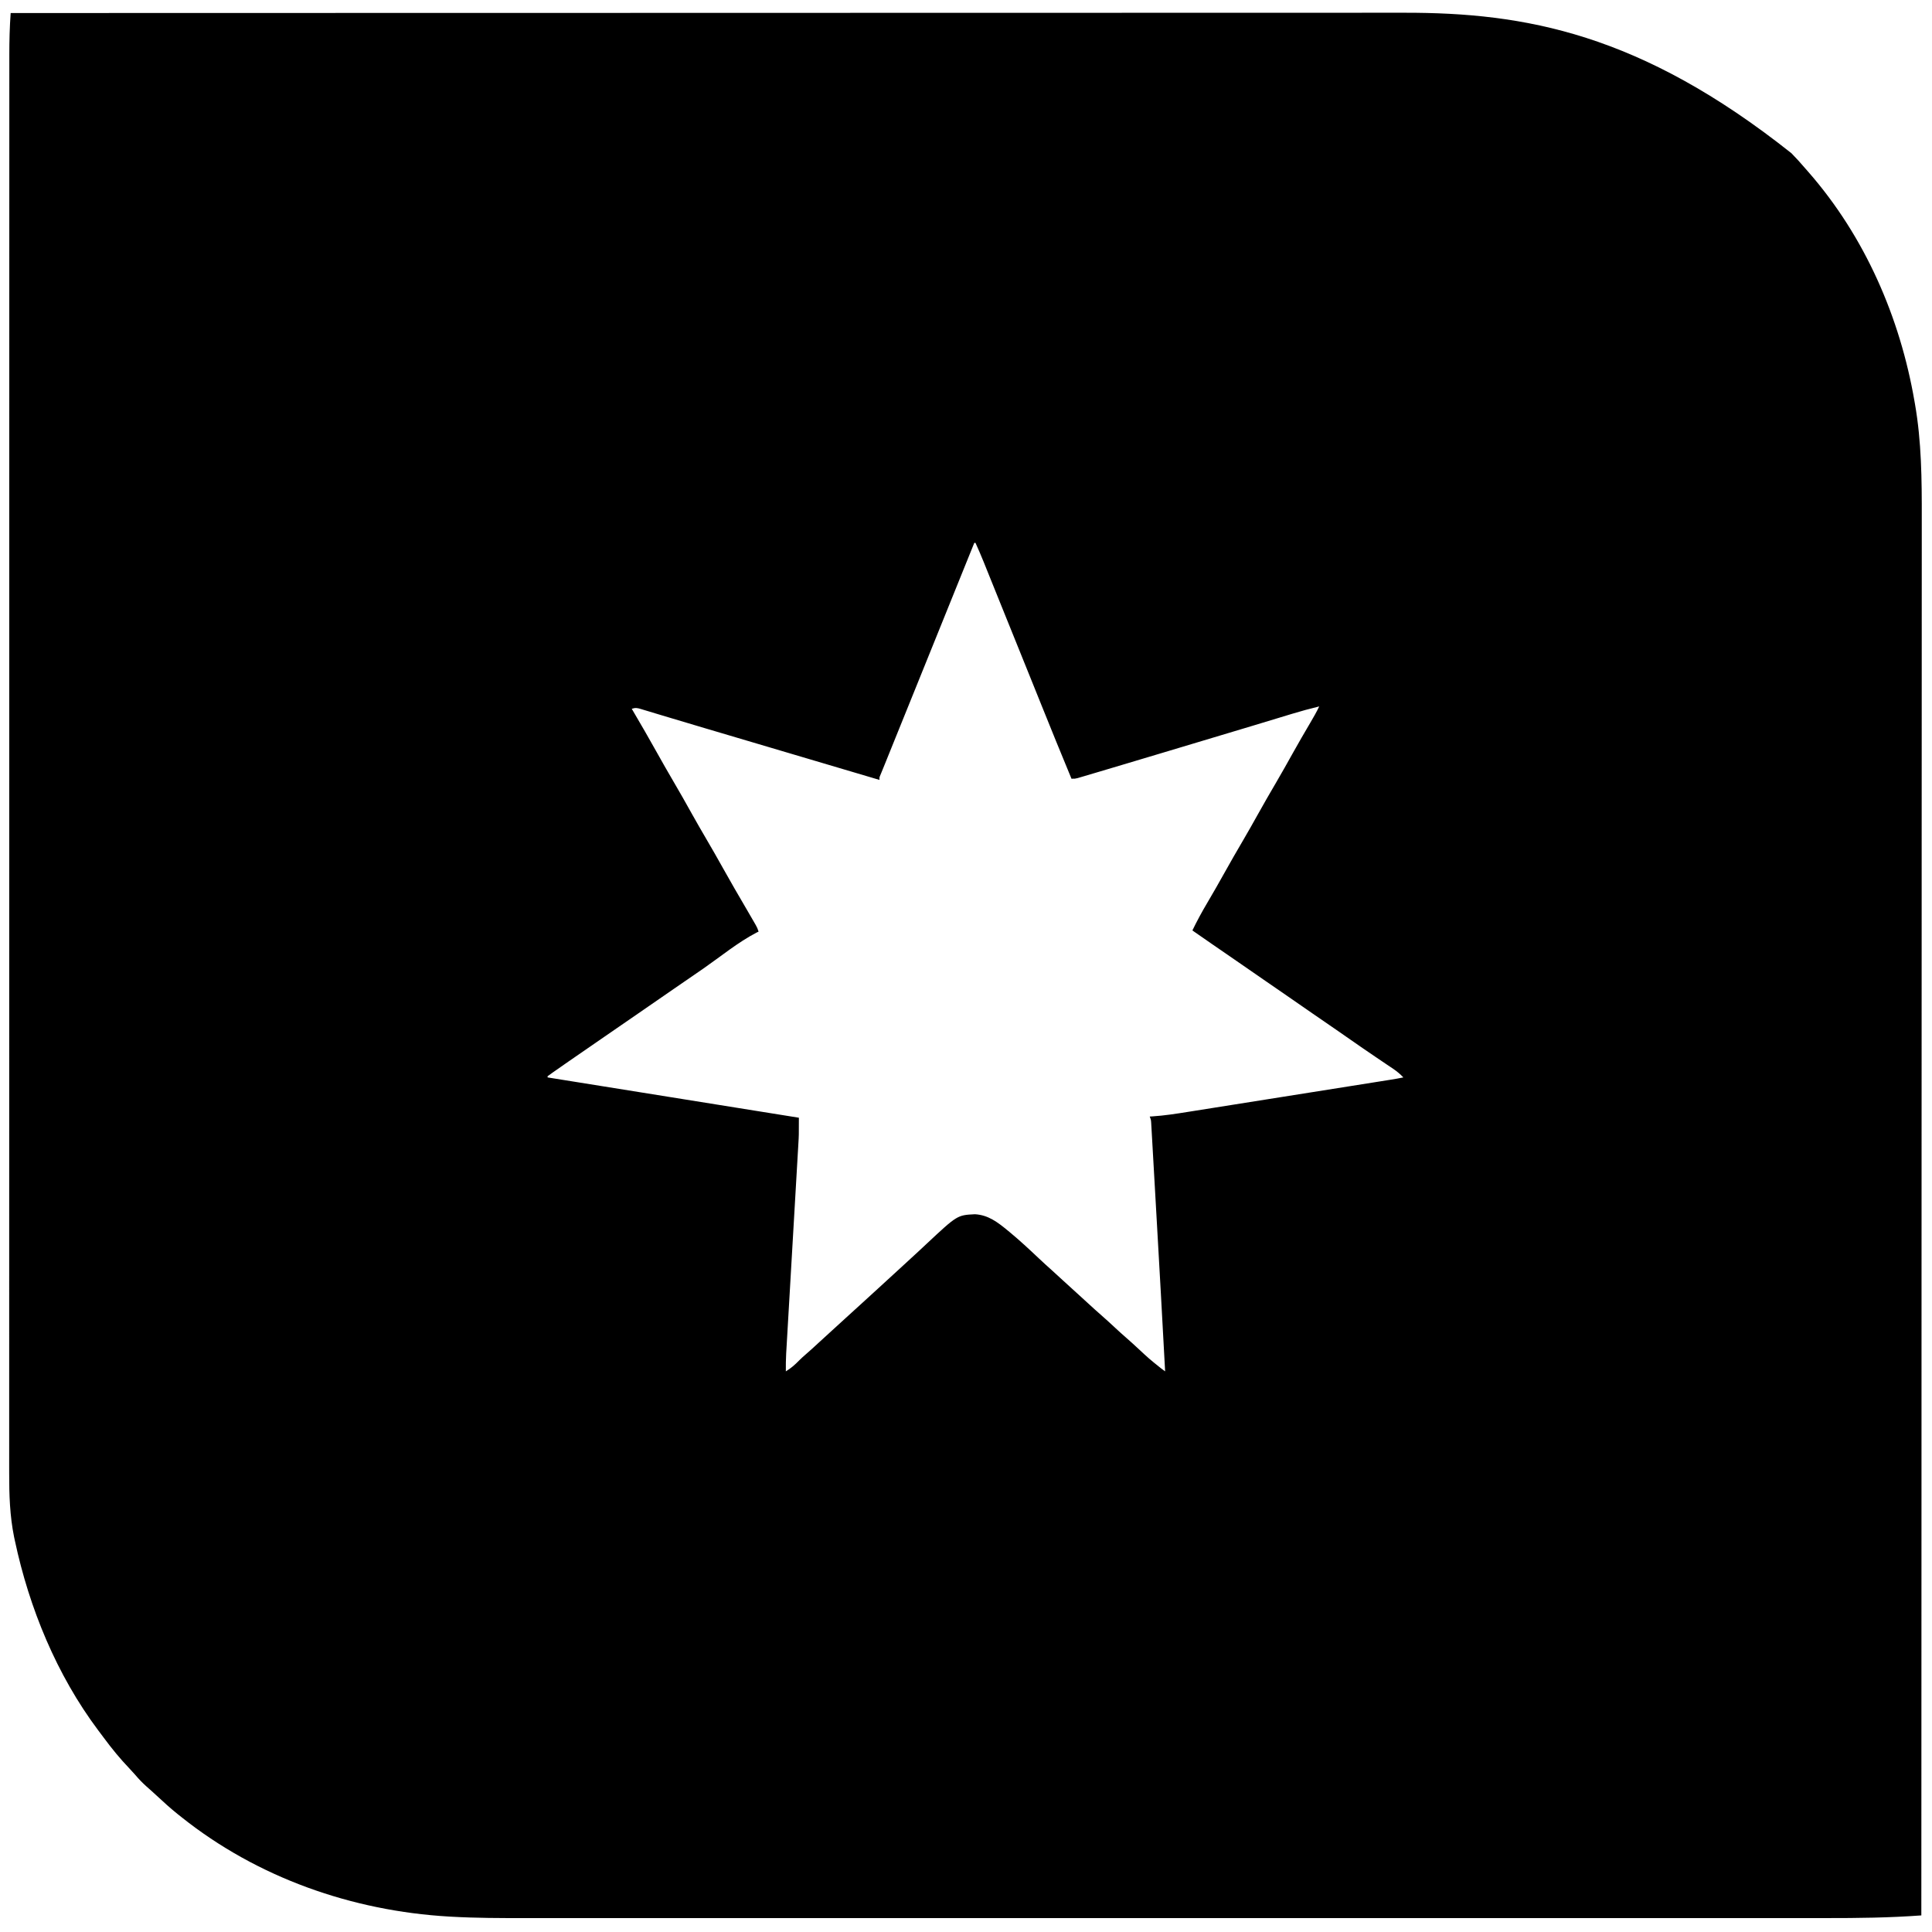
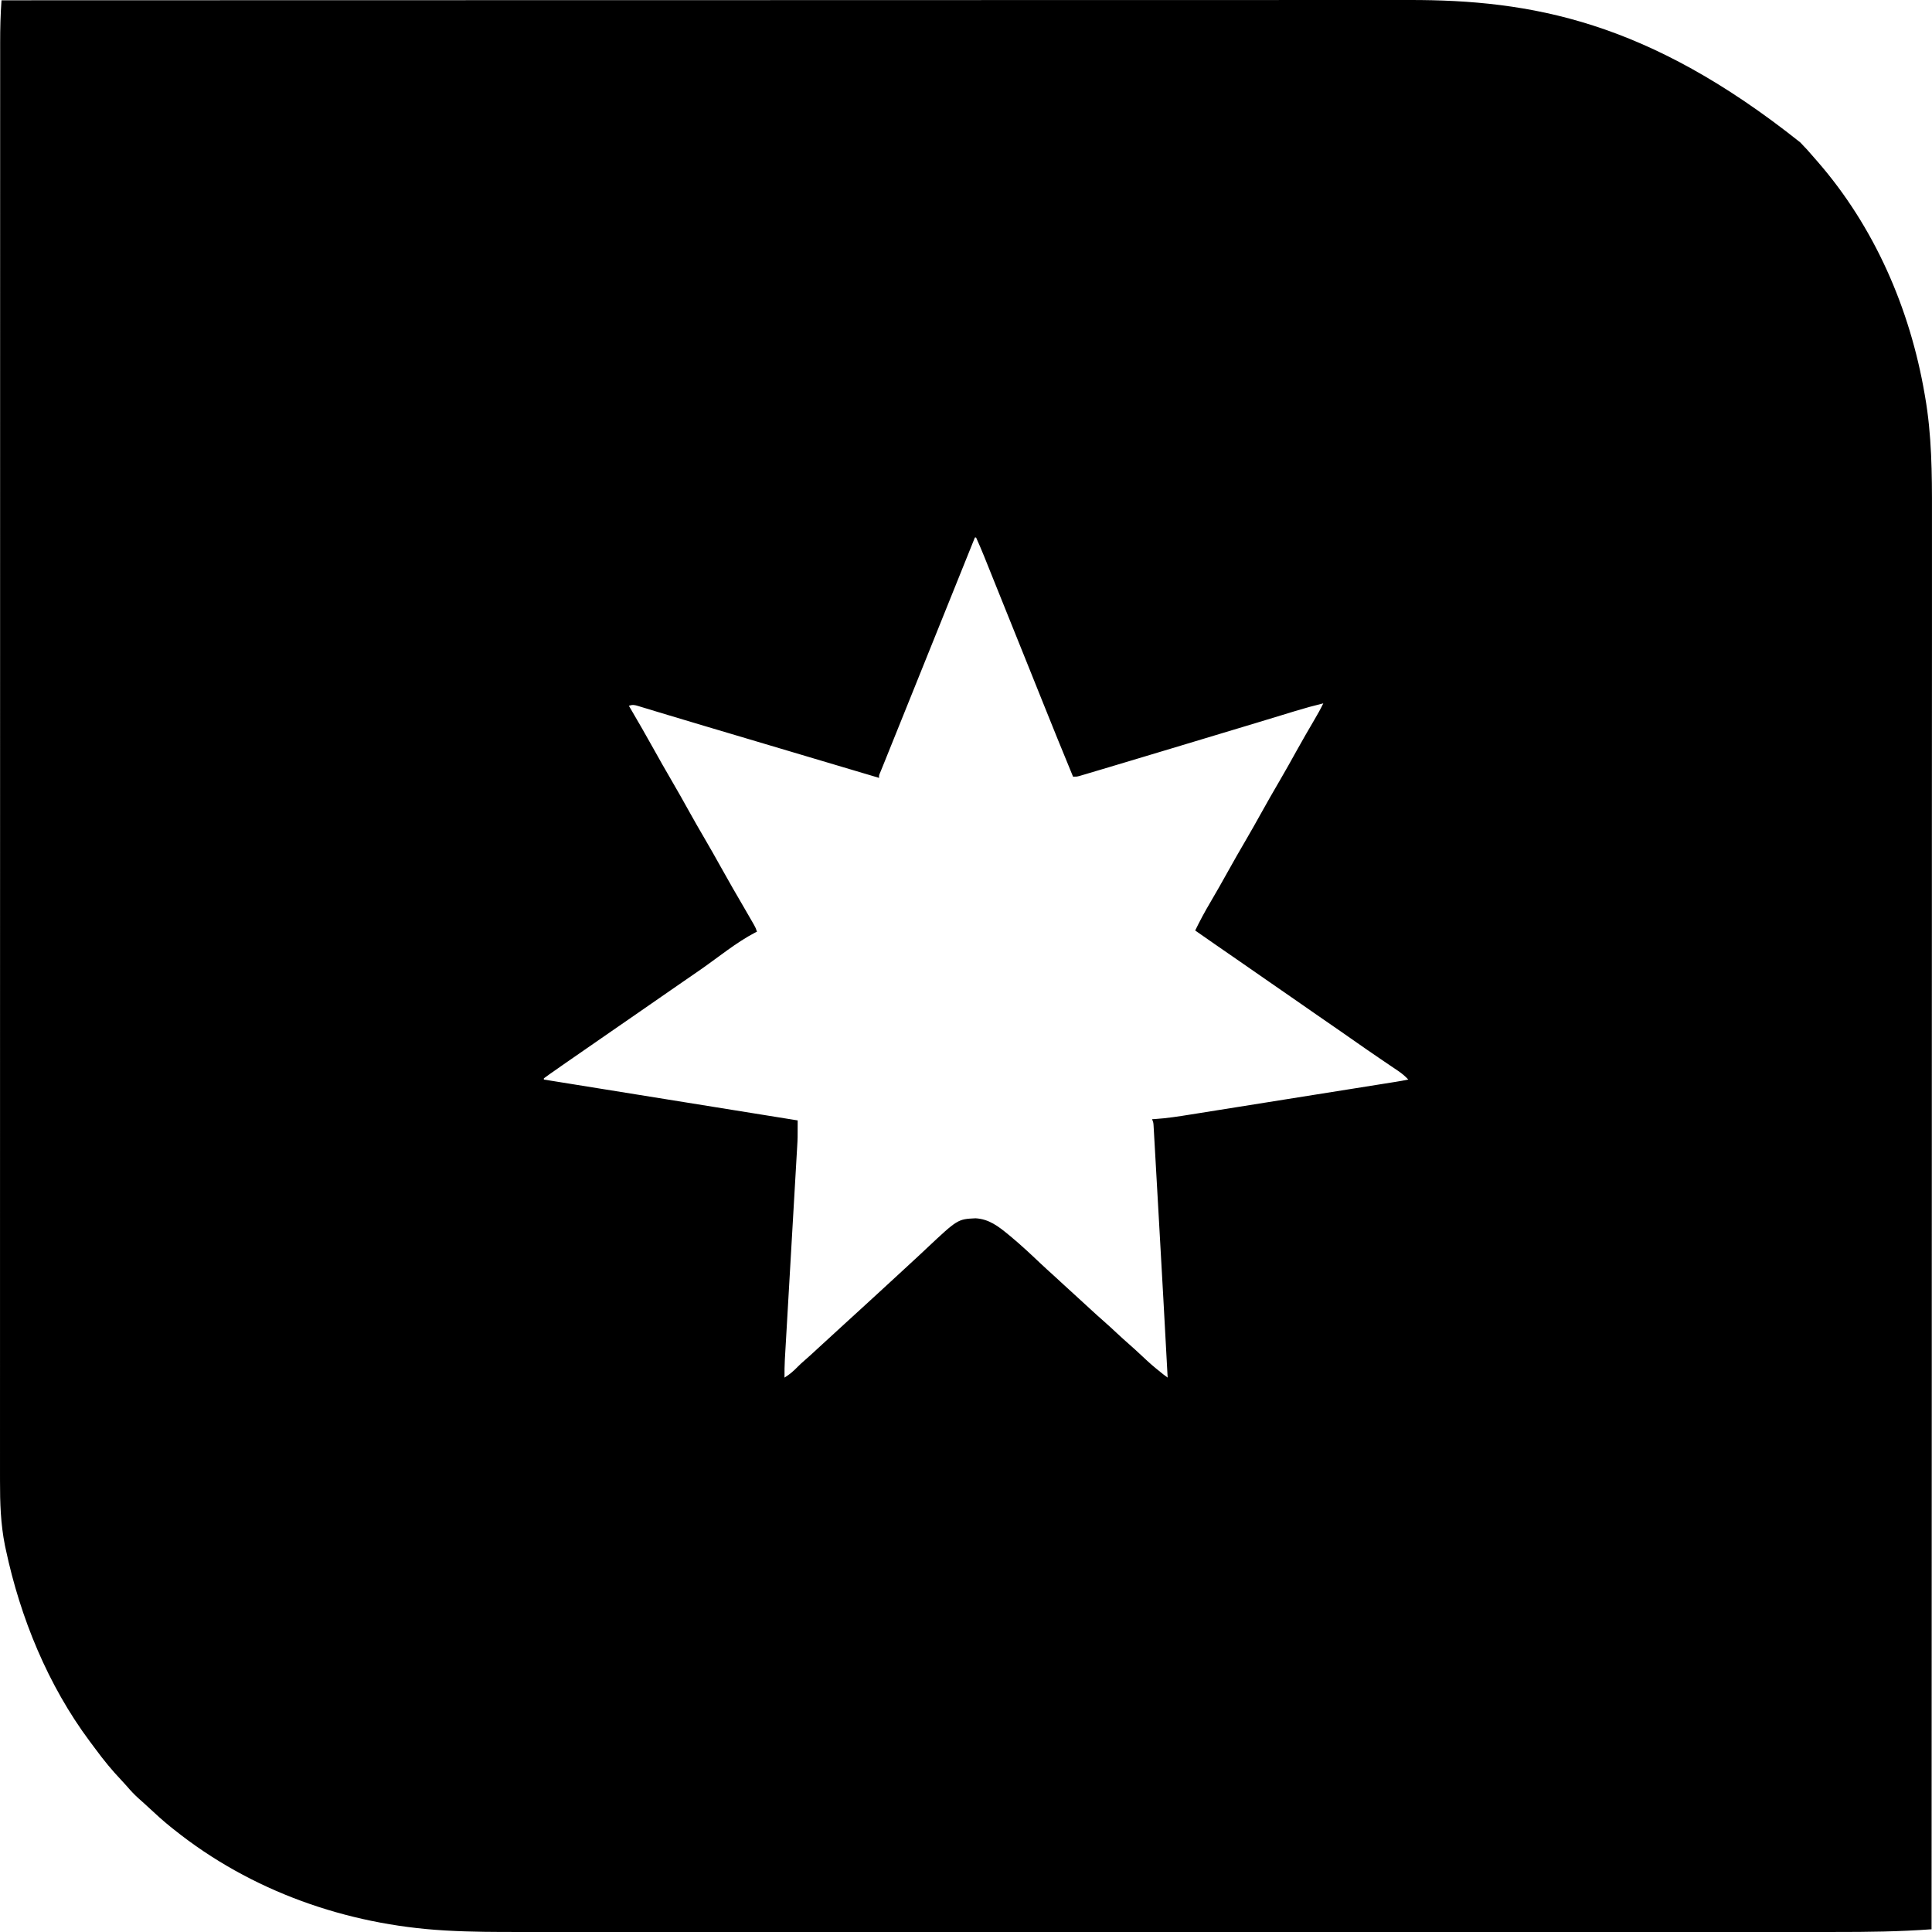
- <svg xmlns="http://www.w3.org/2000/svg" version="1.1" width="1630" height="1630">
-   <path d="M0 0 C37.12 -0.011 74.241 -0.022 111.361 -0.032 C112.087 -0.032 112.814 -0.032 113.562 -0.032 C191.444 -0.054 269.326 -0.072 347.207 -0.085 C348.939 -0.085 350.67 -0.085 352.401 -0.086 C388.741 -0.091 425.082 -0.097 461.422 -0.102 C479.679 -0.104 497.936 -0.107 516.192 -0.109 C518.946 -0.11 521.7 -0.11 524.454 -0.111 C566.83 -0.117 609.207 -0.125 651.583 -0.137 C652.494 -0.138 653.404 -0.138 654.342 -0.138 C669.017 -0.143 683.692 -0.147 698.367 -0.152 C740.666 -0.165 782.965 -0.177 825.264 -0.182 C826.57 -0.182 826.57 -0.182 827.903 -0.183 C847.027 -0.185 866.151 -0.187 885.275 -0.188 C892.972 -0.189 900.668 -0.189 908.364 -0.19 C909.207 -0.19 910.049 -0.19 910.917 -0.19 C938 -0.192 965.083 -0.201 992.166 -0.213 C1019.476 -0.225 1046.786 -0.23 1074.096 -0.227 C1077.881 -0.227 1081.666 -0.227 1085.451 -0.226 C1086.193 -0.226 1086.935 -0.226 1087.699 -0.226 C1099.386 -0.225 1111.073 -0.231 1122.76 -0.24 C1134.288 -0.249 1145.817 -0.25 1157.345 -0.244 C1163.497 -0.241 1169.649 -0.241 1175.801 -0.25 C1277.404 -0.39 1374.846 17.07 1502.375 118.25 C1506.433 122.36 1510.256 126.605 1514 131 C1514.891 132.016 1515.783 133.032 1516.676 134.047 C1564.335 188.496 1594.04 256.702 1606.25 327.688 C1606.369 328.361 1606.488 329.034 1606.611 329.727 C1612.187 361.629 1612.438 393.593 1612.367 425.87 C1612.356 432.17 1612.364 438.469 1612.369 444.769 C1612.375 455.778 1612.37 466.787 1612.358 477.796 C1612.344 489.591 1612.338 501.386 1612.339 513.181 C1612.339 514.304 1612.339 514.304 1612.34 515.45 C1612.34 519.268 1612.341 523.087 1612.341 526.906 C1612.345 554.45 1612.335 581.995 1612.317 609.539 C1612.299 636.795 1612.288 664.05 1612.285 691.306 C1612.285 692.154 1612.284 693.003 1612.284 693.877 C1612.283 701.625 1612.283 709.373 1612.282 717.121 C1612.28 736.377 1612.277 755.633 1612.273 774.888 C1612.273 775.765 1612.273 776.642 1612.273 777.545 C1612.265 820.128 1612.246 862.71 1612.226 905.293 C1612.219 920.06 1612.213 934.826 1612.206 949.593 C1612.206 950.509 1612.205 951.425 1612.205 952.368 C1612.186 994.992 1612.175 1037.616 1612.165 1080.239 C1612.165 1083.008 1612.164 1085.777 1612.164 1088.547 C1612.16 1106.898 1612.156 1125.25 1612.152 1143.602 C1612.145 1180.114 1612.136 1216.626 1612.128 1253.138 C1612.127 1254.877 1612.127 1256.615 1612.126 1258.354 C1612.108 1336.563 1612.08 1414.772 1612.048 1492.981 C1612.047 1493.713 1612.047 1494.445 1612.047 1495.199 C1612.032 1531.799 1612.016 1568.4 1612 1605 C1585.17 1606.978 1558.435 1607.29 1531.541 1607.257 C1525.484 1607.252 1519.426 1607.258 1513.369 1607.263 C1502.787 1607.271 1492.205 1607.271 1481.622 1607.265 C1470.286 1607.26 1458.95 1607.259 1447.614 1607.263 C1446.534 1607.263 1446.534 1607.263 1445.432 1607.264 C1442.498 1607.265 1439.564 1607.266 1436.63 1607.267 C1409.401 1607.277 1382.172 1607.278 1354.943 1607.273 C1328.71 1607.267 1302.478 1607.265 1276.245 1607.268 C1274.594 1607.268 1272.942 1607.268 1271.29 1607.268 C1264.652 1607.269 1258.013 1607.269 1251.375 1607.27 C1232.82 1607.272 1214.266 1607.273 1195.712 1607.274 C1194.444 1607.274 1194.444 1607.274 1193.152 1607.274 C1166.26 1607.274 1139.368 1607.272 1112.476 1607.268 C1111.605 1607.268 1110.733 1607.268 1109.836 1607.267 C1095.687 1607.265 1081.538 1607.263 1067.389 1607.26 C1011.286 1607.251 955.183 1607.251 899.08 1607.261 C884.939 1607.263 870.798 1607.266 856.658 1607.268 C855.351 1607.268 855.351 1607.268 854.019 1607.268 C827.154 1607.273 800.29 1607.274 773.425 1607.274 C772.159 1607.274 772.159 1607.274 770.867 1607.274 C752.333 1607.273 733.798 1607.272 715.263 1607.27 C708.63 1607.269 701.997 1607.268 695.365 1607.268 C693.715 1607.268 692.065 1607.268 690.415 1607.267 C664.197 1607.265 637.979 1607.268 611.761 1607.273 C584.605 1607.279 557.448 1607.277 530.292 1607.266 C527.367 1607.265 524.442 1607.264 521.517 1607.263 C520.8 1607.263 520.082 1607.262 519.342 1607.262 C508.044 1607.258 496.747 1607.261 485.449 1607.266 C474.3 1607.272 463.152 1607.27 452.003 1607.26 C446.057 1607.256 440.11 1607.254 434.164 1607.261 C413.392 1607.285 392.654 1607.263 371.909 1606.09 C371.196 1606.049 370.483 1606.009 369.748 1605.968 C288.095 1601.211 208.161 1573.225 144 1522 C143.082 1521.276 142.164 1520.551 141.219 1519.805 C134.94 1514.771 129.018 1509.416 123.145 1503.922 C120.351 1501.311 117.496 1498.776 114.625 1496.25 C111.145 1493.126 108.026 1489.904 105.02 1486.328 C103.43 1484.495 101.814 1482.736 100.137 1480.984 C92.33 1472.817 85.32 1464.277 78.616 1455.186 C77.033 1453.044 75.428 1450.92 73.82 1448.797 C38.813 1402.047 15.692 1345.821 3.562 1288.875 C3.327 1287.788 3.092 1286.7 2.85 1285.58 C-0.7 1267.934 -1.297 1250.09 -1.249 1232.145 C-1.251 1230.016 -1.253 1227.887 -1.257 1225.758 C-1.264 1219.945 -1.258 1214.131 -1.251 1208.318 C-1.245 1201.98 -1.25 1195.641 -1.255 1189.303 C-1.26 1178.206 -1.259 1167.109 -1.252 1156.012 C-1.245 1144.114 -1.242 1132.215 -1.245 1120.317 C-1.245 1119.564 -1.245 1118.81 -1.245 1118.034 C-1.246 1114.192 -1.247 1110.35 -1.248 1106.508 C-1.254 1078.743 -1.251 1050.977 -1.242 1023.212 C-1.233 995.715 -1.228 968.218 -1.229 940.72 C-1.229 938.992 -1.229 937.264 -1.229 935.536 C-1.229 928.59 -1.229 921.644 -1.229 914.699 C-1.229 895.285 -1.229 875.87 -1.228 856.456 C-1.228 855.572 -1.228 854.688 -1.228 853.778 C-1.227 825.619 -1.222 797.46 -1.216 769.302 C-1.216 767.932 -1.216 767.932 -1.215 766.535 C-1.212 751.709 -1.209 736.883 -1.205 722.057 C-1.191 663.249 -1.185 604.441 -1.185 545.632 C-1.185 543.773 -1.185 541.914 -1.185 540.055 C-1.185 536.341 -1.185 532.627 -1.185 528.913 C-1.186 520.585 -1.186 512.258 -1.186 503.93 C-1.186 502.086 -1.186 500.241 -1.186 498.397 C-1.186 449.111 -1.182 399.825 -1.175 350.539 C-1.175 349.679 -1.175 348.818 -1.175 347.931 C-1.173 332.26 -1.173 332.26 -1.172 324.572 C-1.17 305.654 -1.168 286.736 -1.167 267.818 C-1.167 266.966 -1.167 266.114 -1.167 265.236 C-1.167 261.803 -1.167 258.369 -1.167 254.935 C-1.166 223.066 -1.163 191.197 -1.153 159.328 C-1.152 156.271 -1.151 153.214 -1.15 150.157 C-1.149 149.407 -1.149 148.657 -1.149 147.884 C-1.145 136.017 -1.145 124.151 -1.146 112.284 C-1.147 100.609 -1.145 88.934 -1.138 77.259 C-1.135 71.016 -1.134 64.774 -1.136 58.532 C-1.139 52.848 -1.136 47.164 -1.131 41.481 C-1.129 39.442 -1.13 37.404 -1.132 35.366 C-1.144 23.538 -0.852 11.799 0 0 Z M813 447 C812.779 447.547 812.558 448.094 812.331 448.658 C796.058 488.959 779.779 529.258 763.47 569.544 C757.963 583.149 752.458 596.754 746.957 610.361 C746.121 612.429 745.284 614.497 744.448 616.564 C743.282 619.449 742.115 622.334 740.949 625.219 C740.608 626.062 740.267 626.905 739.916 627.773 C739.269 629.374 738.623 630.976 737.978 632.578 C737.28 634.308 736.575 636.035 735.866 637.76 C735.315 639.11 735.315 639.11 734.753 640.486 C734.418 641.303 734.082 642.12 733.736 642.961 C732.887 644.952 732.887 644.952 733 647 C730.95 646.393 728.9 645.785 726.85 645.178 C726.188 644.982 725.527 644.786 724.845 644.584 C721.012 643.448 717.179 642.312 713.347 641.177 C705.347 638.806 697.346 636.436 689.346 634.066 C684.645 632.673 679.943 631.28 675.242 629.887 C674.287 629.604 673.331 629.32 672.347 629.029 C661.872 625.925 651.397 622.821 640.923 619.717 C640.025 619.451 639.127 619.185 638.202 618.911 C633.739 617.588 629.277 616.266 624.814 614.943 C616.198 612.389 607.582 609.837 598.965 607.287 C595.676 606.314 592.387 605.341 589.098 604.367 C588.306 604.133 587.515 603.899 586.7 603.657 C576.542 600.65 566.391 597.622 556.246 594.57 C553.146 593.641 550.046 592.713 546.945 591.785 C544.222 590.967 541.502 590.139 538.782 589.312 C537.212 588.841 535.641 588.372 534.07 587.902 C533.381 587.689 532.691 587.476 531.981 587.256 C528.733 586.297 527.299 585.9 524 587 C524.351 587.596 524.702 588.192 525.063 588.806 C531.823 600.309 538.512 611.841 545 623.5 C549.576 631.722 554.236 639.886 559 648 C564.372 657.149 569.591 666.374 574.75 675.645 C578.75 682.814 582.843 689.921 587 697 C591.764 705.114 596.424 713.278 601 721.5 C607.34 732.89 613.886 744.151 620.477 755.397 C622.602 759.028 624.715 762.666 626.812 766.312 C627.417 767.361 628.022 768.409 628.645 769.488 C630 772 630 772 631 775 C630.448 775.259 629.897 775.518 629.328 775.785 C613.683 783.949 599.17 795.876 584.717 805.944 C576.227 811.853 567.695 817.7 559.151 823.531 C549.294 830.262 539.481 837.052 529.688 843.875 C520.209 850.478 510.692 857.02 501.151 863.531 C491.046 870.431 480.984 877.39 470.938 884.375 C469.961 885.053 468.985 885.732 467.979 886.431 C465.317 888.284 462.658 890.141 460 892 C458.892 892.768 458.892 892.768 457.762 893.552 C456.157 894.676 454.575 895.834 453 897 C453 897.33 453 897.66 453 898 C522.96 909.22 592.92 920.44 665 932 C665 946.932 665 946.932 664.582 953.792 C664.515 954.975 664.515 954.975 664.446 956.182 C664.298 958.774 664.144 961.366 663.99 963.958 C663.882 965.837 663.773 967.716 663.665 969.595 C663.433 973.616 663.199 977.636 662.963 981.657 C662.589 988.02 662.221 994.383 661.854 1000.747 C661.14 1013.101 660.421 1025.455 659.7 1037.809 C658.783 1053.548 657.869 1069.288 656.959 1085.028 C656.594 1091.348 656.226 1097.669 655.855 1103.99 C655.626 1107.923 655.398 1111.857 655.17 1115.791 C655.065 1117.609 654.959 1119.428 654.851 1121.246 C654.704 1123.736 654.561 1126.226 654.418 1128.716 C654.375 1129.428 654.332 1130.14 654.288 1130.874 C654.003 1135.922 653.967 1140.944 654 1146 C658.315 1143.369 661.658 1140.457 665.172 1136.836 C666.929 1135.072 668.739 1133.437 670.625 1131.812 C674.281 1128.659 677.835 1125.407 681.375 1122.125 C685.226 1118.556 689.089 1115.004 693 1111.5 C696.867 1108.035 700.69 1104.527 704.5 1101 C709.126 1096.718 713.787 1092.478 718.48 1088.27 C722.837 1084.345 727.15 1080.374 731.468 1076.407 C733.977 1074.103 736.489 1071.802 739 1069.5 C740.001 1068.582 741.003 1067.664 742.004 1066.746 C743.99 1064.925 745.977 1063.105 747.965 1061.285 C752.621 1057.021 757.272 1052.753 761.908 1048.467 C763.556 1046.943 765.208 1045.423 766.859 1043.902 C768.821 1042.095 770.766 1040.275 772.703 1038.441 C798.648 1014.167 798.648 1014.167 813.562 1013.438 C824.74 1014.071 832.598 1020.102 841 1027 C841.541 1027.444 842.083 1027.888 842.641 1028.345 C851.181 1035.403 859.269 1042.921 867.316 1050.531 C870.993 1054.005 874.738 1057.394 878.512 1060.762 C881.534 1063.48 884.518 1066.238 887.5 1069 C892.121 1073.277 896.775 1077.513 901.465 1081.715 C904.369 1084.333 907.248 1086.978 910.125 1089.625 C913.362 1092.602 916.611 1095.56 919.938 1098.438 C924.121 1102.062 928.164 1105.834 932.222 1109.597 C935.114 1112.274 938.019 1114.923 941 1117.5 C944.574 1120.589 948.037 1123.789 951.5 1127 C960.578 1135.436 960.578 1135.436 970.23 1143.195 C970.94 1143.724 971.649 1144.253 972.38 1144.797 C973.182 1145.393 973.182 1145.393 974 1146 C971.642 1101.832 969.154 1057.671 966.633 1013.512 C966.542 1011.914 966.451 1010.316 966.359 1008.719 C966.314 1007.928 966.269 1007.137 966.223 1006.323 C965.902 1000.709 965.584 995.095 965.267 989.481 C964.875 982.542 964.48 975.603 964.081 968.664 C963.874 965.055 963.668 961.445 963.465 957.836 C963.243 953.871 963.014 949.906 962.784 945.942 C962.719 944.767 962.655 943.593 962.588 942.383 C962.525 941.315 962.462 940.247 962.397 939.147 C962.344 938.219 962.291 937.292 962.237 936.336 C962.071 933.847 962.071 933.847 961 931 C962.07 930.943 962.07 930.943 963.162 930.885 C973.346 930.231 983.32 928.669 993.389 927.057 C995.313 926.752 997.238 926.448 999.163 926.145 C1004.353 925.325 1009.543 924.499 1014.732 923.672 C1020.174 922.805 1025.617 921.944 1031.06 921.083 C1040.189 919.637 1049.318 918.187 1058.446 916.735 C1071.321 914.687 1084.197 912.645 1097.073 910.605 C1106 909.191 1114.928 907.774 1123.855 906.358 C1126.018 906.014 1128.18 905.671 1130.343 905.328 C1136.501 904.351 1142.66 903.373 1148.818 902.393 C1150.683 902.097 1152.548 901.8 1154.413 901.504 C1156.957 901.101 1159.501 900.696 1162.045 900.29 C1162.784 900.173 1163.524 900.056 1164.285 899.936 C1167.874 899.363 1171.443 898.745 1175 898 C1172.308 895.175 1169.594 892.891 1166.359 890.715 C1165.462 890.108 1164.565 889.501 1163.641 888.875 C1162.687 888.236 1161.733 887.596 1160.75 886.938 C1158.743 885.581 1156.737 884.224 1154.73 882.867 C1153.747 882.204 1152.764 881.541 1151.751 880.858 C1148.176 878.444 1144.616 876.009 1141.062 873.562 C1140.443 873.136 1139.823 872.71 1139.184 872.271 C1132.337 867.555 1125.521 862.796 1118.699 858.043 C1111.892 853.304 1105.057 848.608 1098.204 843.934 C1090.953 838.982 1083.75 833.963 1076.547 828.941 C1070.551 824.765 1064.537 820.617 1058.5 816.5 C1050.49 811.037 1042.529 805.506 1034.575 799.961 C1027.519 795.046 1020.434 790.176 1013.331 785.329 C1007.858 781.593 1002.415 777.82 997 774 C1000.854 766.065 1004.993 758.393 1009.5 750.812 C1014.438 742.431 1019.273 734.002 1024 725.5 C1029.136 716.27 1034.402 707.128 1039.75 698.02 C1043.922 690.895 1047.985 683.715 1052 676.5 C1057.136 667.271 1062.402 658.128 1067.75 649.02 C1072.521 640.873 1077.137 632.647 1081.726 624.397 C1086.525 615.792 1091.466 607.275 1096.471 598.789 C1099.137 594.256 1101.741 589.75 1104 585 C1096.194 586.887 1088.488 588.976 1080.809 591.324 C1079.718 591.655 1078.627 591.985 1077.504 592.326 C1074.46 593.248 1071.417 594.174 1068.374 595.099 C1062.124 596.998 1055.87 598.887 1049.617 600.777 C1048.852 601.009 1048.086 601.24 1047.297 601.479 C1023.765 608.595 1000.209 615.632 976.654 622.676 C973.087 623.743 969.52 624.81 965.953 625.878 C960.229 627.59 954.506 629.302 948.782 631.014 C946.666 631.646 944.55 632.279 942.435 632.912 C936.622 634.652 930.807 636.386 924.99 638.113 C922.893 638.735 920.796 639.359 918.699 639.983 C915.373 640.973 912.045 641.956 908.717 642.938 C907.688 643.245 906.659 643.552 905.599 643.868 C904.647 644.148 903.696 644.427 902.716 644.715 C901.876 644.964 901.036 645.213 900.17 645.469 C898 646 898 646 895 646 C886.13 624.661 877.447 603.248 868.812 581.812 C868.543 581.143 868.273 580.473 867.995 579.783 C865.543 573.694 863.091 567.605 860.639 561.517 C855.058 547.656 849.458 533.802 843.854 519.95 C843.102 518.09 842.35 516.231 841.598 514.371 C841.228 513.456 840.858 512.542 840.476 511.6 C838.007 505.495 835.543 499.389 833.08 493.281 C831.33 488.941 829.579 484.602 827.828 480.262 C826.995 478.198 826.164 476.134 825.332 474.07 C824.183 471.216 823.031 468.362 821.879 465.508 C821.544 464.676 821.21 463.843 820.865 462.986 C818.69 457.605 816.39 452.289 814 447 C813.67 447 813.34 447 813 447 Z " fill="#000000" transform="translate(9,11)" />
+ <svg xmlns="http://www.w3.org/2000/svg" version="1.1" width="390.994" height="390.998" id="svg1">
+   <defs id="defs1" />
+   <path d="m 0.299,0.059 c 8.995,-0.003 17.989,-0.005 26.984,-0.008 0.176,-5e-5 0.352,-10e-5 0.533,-1.5e-4 18.872,-0.005 37.743,-0.01 56.615,-0.013 0.419,-7e-5 0.839,-1.4e-4 1.258,-2e-4 8.806,-0.001 17.611,-0.003 26.417,-0.004 4.424,-6.1e-4 8.848,-0.001 13.271,-0.002 0.667,-1e-4 1.335,-1.9e-4 2.002,-2.9e-4 10.268,-0.001 20.537,-0.003 30.805,-0.006 0.221,-6e-5 0.441,-1.3e-4 0.668,-2e-4 3.556,-0.001 7.112,-0.002 10.668,-0.003 10.249,-0.003 20.499,-0.006 30.748,-0.007 0.317,-4e-5 0.317,-4e-5 0.639,-8e-5 4.634,-5.7e-4 9.268,-0.001 13.902,-0.001 1.865,-1.3e-4 3.73,-2.7e-4 5.595,-4.3e-4 0.204,-10e-6 0.408,-3e-5 0.618,-5e-5 6.563,-5.3e-4 13.125,-0.003 19.688,-0.005 6.617,-0.003 13.235,-0.004 19.852,-0.004 0.917,10e-5 1.834,1.8e-4 2.751,2.5e-4 0.18,2e-5 0.36,3e-5 0.545,5e-5 2.832,1.8e-4 5.664,-0.001 8.496,-0.003 2.793,-0.002 5.587,-0.002 8.38,-8.9e-4 1.491,7.3e-4 2.981,7.2e-4 4.472,-9.9999917e-4 C 309.827,-0.034 333.438,4.213 364.34,28.823 c 0.983,1 1.91,2.032 2.817,3.101 0.216,0.247 0.432,0.494 0.648,0.741 11.548,13.244 18.746,29.833 21.705,47.099 0.029,0.164 0.058,0.327 0.087,0.496 1.351,7.76 1.412,15.534 1.395,23.385 0,1.532 -8e-4,3.064 4e-4,4.597 0,2.678 4e-4,5.356 0,8.033 0,2.869 0,5.738 0,8.607 10e-5,0.273 10e-5,0.273 10e-5,0.552 1e-4,0.929 2e-4,1.858 4e-4,2.786 10e-4,6.7 0,13.399 -0.01,20.099 0,6.629 -0.01,13.259 -0.01,19.888 0,0.206 -1e-4,0.413 -1e-4,0.625 -2e-4,1.885 -4e-4,3.769 -6e-4,5.654 -5e-4,4.684 0,9.367 0,14.051 -10e-5,0.213 -10e-5,0.426 -2e-4,0.646 0,10.357 -0.01,20.715 -0.011,31.072 0,3.592 0,7.183 0,10.775 -10e-5,0.223 -2e-4,0.446 -3e-4,0.675 0,10.367 -0.01,20.735 -0.01,31.102 -2e-4,0.674 -3e-4,1.347 -4e-4,2.021 0,4.464 0,8.928 0,13.391 0,8.881 0,17.762 -0.01,26.642 -1e-4,0.423 -2e-4,0.846 -3e-4,1.269 0,19.023 -0.011,38.046 -0.019,57.068 0,0.178 -10e-5,0.356 -2e-4,0.539 0,8.902 -0.01,17.805 -0.011,26.707 -6.501,0.481 -12.979,0.557 -19.496,0.549 -1.468,0 -2.936,3e-4 -4.403,0 -2.564,0 -5.128,0 -7.692,4e-4 -2.747,0 -5.494,0 -8.241,-6e-4 -0.262,10e-5 -0.262,10e-5 -0.529,2e-4 -0.711,3e-4 -1.422,5e-4 -2.133,8e-4 -6.598,0 -13.196,0 -19.794,0 -6.356,0 -12.713,0 -19.069,0 -0.4,0 -0.8,1e-4 -1.201,1e-4 -1.609,10e-5 -3.217,3e-4 -4.826,5e-4 -4.496,4e-4 -8.992,7e-4 -13.488,8e-4 -0.307,0 -0.307,0 -0.62,0 -6.516,2e-4 -13.032,-3e-4 -19.549,0 -0.211,0 -0.422,0 -0.64,-10e-5 -3.428,-5e-4 -6.857,0 -10.285,0 -13.594,0 -27.189,0 -40.783,10e-5 -3.426,6e-4 -6.853,0 -10.279,0 -0.317,1e-4 -0.317,1e-4 -0.639,1e-4 -6.51,0 -13.019,0 -19.529,0 -0.307,0 -0.307,0 -0.62,0 -4.491,-1e-4 -8.982,-5e-4 -13.474,-9e-4 -1.607,-2e-4 -3.214,-3e-4 -4.822,-5e-4 -0.4,0 -0.8,0 -1.199,-1e-4 -6.353,-6e-4 -12.706,1e-4 -19.059,0 -6.58,0 -13.161,8e-4 -19.741,0 -0.709,-3e-4 -1.417,-5e-4 -2.126,-8e-4 -0.174,-1e-4 -0.348,-1e-4 -0.527,-2e-4 -2.738,-9e-4 -5.475,-3e-4 -8.213,0 -2.701,0 -5.403,7e-4 -8.104,0 -1.441,0 -2.882,0 -4.323,2e-4 -5.033,0.01 -10.058,5e-4 -15.085,-0.285 -0.173,-0.01 -0.346,-0.019 -0.524,-0.03 -19.785,-1.157 -39.154,-7.964 -54.701,-20.424 -0.222,-0.176 -0.445,-0.352 -0.674,-0.534 -1.522,-1.224 -2.956,-2.527 -4.38,-3.863 -0.677,-0.635 -1.369,-1.252 -2.064,-1.866 -0.843,-0.76 -1.599,-1.543 -2.328,-2.413 -0.385,-0.446 -0.777,-0.874 -1.183,-1.3 -1.892,-1.987 -3.59,-4.064 -5.215,-6.275 -0.384,-0.521 -0.773,-1.037 -1.162,-1.554 C 9.71,341.08 4.108,327.405 1.169,313.554 c -0.057,-0.264 -0.114,-0.529 -0.173,-0.801 -0.86,-4.292 -1.005,-8.632 -0.993,-12.997 -4.3e-4,-0.518 -0.001,-1.036 -0.002,-1.553 -0.002,-1.414 -3.6e-4,-2.828 0.001,-4.242 0.001,-1.542 8e-5,-3.083 -9.3e-4,-4.625 -0.001,-2.699 -9.70002724e-4,-5.398 6.5e-4,-8.097 0.002,-2.894 0.002,-5.788 0.002,-8.682 -3e-5,-0.183 -7e-5,-0.366 -1.1e-4,-0.555 -2e-4,-0.934 -4.2e-4,-1.869 -6.4e-4,-2.804 -0.002,-6.753 -7.6e-4,-13.507 0.001,-20.26 0.002,-6.688 0.003,-13.376 0.003,-20.064 -10e-6,-0.42 -10e-6,-0.841 -10e-6,-1.261 -1e-5,-1.689 -2e-5,-3.379 -5e-5,-5.068 -7e-5,-4.722 3e-5,-9.444 2.4e-4,-14.166 1e-5,-0.215 2e-5,-0.43 3e-5,-0.652 3.2e-4,-6.849 0.001,-13.698 0.003,-20.547 8e-5,-0.333 8e-5,-0.333 1.5e-4,-0.673 8.1e-4,-3.606 0.002,-7.212 0.003,-10.818 0.003,-14.304 0.005,-28.608 0.005,-42.912 0,-0.452 -10e-6,-0.904 -10e-6,-1.357 -1e-5,-0.903 -2e-5,-1.807 -3e-5,-2.71 -3e-5,-2.026 -5e-5,-4.051 -6e-5,-6.077 -10e-6,-0.449 -10e-6,-0.897 -2e-5,-1.346 -10e-5,-11.988 9.8e-4,-23.976 0.003,-35.963 3e-5,-0.209 6e-5,-0.419 8e-5,-0.634 4.9e-4,-3.812 4.9e-4,-3.812 7.4e-4,-5.682 6e-4,-4.601 0.001,-9.203 0.001,-13.804 10e-6,-0.207 10e-6,-0.414 2e-5,-0.628 10e-6,-0.835 3e-5,-1.67 4e-5,-2.506 1.5e-4,-7.752 10e-4,-15.503 0.004,-23.255 2.3e-4,-0.744 4.6e-4,-1.487 6.9e-4,-2.231 5e-5,-0.182 1.1e-4,-0.365 1.7e-4,-0.553 8.6e-4,-2.886 9.2e-4,-5.773 6.4e-4,-8.659 -2.5e-4,-2.84 3.9e-4,-5.68 0.002,-8.519 7.8e-4,-1.518 0.001,-3.037 5.4e-4,-4.555 -5.9e-4,-1.382 -5e-5,-2.765 0.001,-4.147 3.1e-4,-0.496 2.3e-4,-0.992 -3.2e-4,-1.487 -0.003,-2.877 0.068,-5.732 0.274,-8.602 z M 197.297,108.783 c -0.053,0.133 -0.107,0.266 -0.162,0.403 -3.943,9.803 -7.888,19.604 -11.839,29.403 -1.335,3.309 -2.668,6.618 -4.001,9.928 -0.203,0.503 -0.405,1.006 -0.608,1.509 -0.283,0.702 -0.565,1.403 -0.848,2.105 -0.083,0.205 -0.165,0.41 -0.25,0.621 -0.157,0.389 -0.313,0.779 -0.47,1.169 -0.169,0.421 -0.34,0.841 -0.512,1.26 -0.133,0.328 -0.133,0.328 -0.27,0.663 -0.081,0.199 -0.163,0.397 -0.246,0.602 -0.206,0.484 -0.206,0.484 -0.178,0.982 -0.497,-0.148 -0.993,-0.295 -1.49,-0.443 -0.16,-0.048 -0.321,-0.095 -0.486,-0.144 -0.929,-0.276 -1.857,-0.552 -2.786,-0.829 -1.939,-0.577 -3.877,-1.153 -5.816,-1.73 -1.139,-0.339 -2.278,-0.678 -3.417,-1.016 -0.232,-0.069 -0.463,-0.138 -0.702,-0.209 -2.538,-0.755 -5.076,-1.51 -7.614,-2.265 -0.218,-0.065 -0.435,-0.129 -0.659,-0.196 -1.081,-0.322 -2.163,-0.643 -3.244,-0.965 -2.088,-0.621 -4.176,-1.242 -6.264,-1.862 -0.797,-0.237 -1.594,-0.473 -2.391,-0.71 -0.192,-0.057 -0.383,-0.114 -0.581,-0.173 -2.461,-0.731 -4.921,-1.468 -7.379,-2.21 -0.751,-0.226 -1.502,-0.452 -2.254,-0.678 -0.66,-0.199 -1.319,-0.4 -1.978,-0.602 -0.381,-0.114 -0.761,-0.229 -1.142,-0.343 -0.167,-0.052 -0.334,-0.104 -0.506,-0.157 -0.787,-0.233 -1.135,-0.33 -1.934,-0.062 0.085,0.145 0.17,0.29 0.258,0.439 1.638,2.798 3.259,5.603 4.831,8.439 1.109,2 2.238,3.986 3.392,5.959 1.302,2.225 2.566,4.469 3.816,6.724 0.969,1.744 1.961,3.472 2.968,5.194 1.154,1.974 2.284,3.959 3.392,5.959 1.536,2.77 3.122,5.509 4.719,8.245 0.515,0.883 1.027,1.768 1.535,2.655 0.146,0.255 0.293,0.51 0.444,0.772 0.328,0.611 0.328,0.611 0.571,1.341 -0.134,0.063 -0.267,0.126 -0.405,0.191 -3.791,1.986 -7.308,4.887 -10.81,7.336 -2.057,1.437 -4.125,2.859 -6.195,4.278 -2.388,1.637 -4.766,3.289 -7.139,4.948 -2.297,1.606 -4.603,3.197 -6.915,4.781 -2.448,1.678 -4.887,3.371 -7.321,5.07 -0.237,0.165 -0.473,0.33 -0.717,0.5 -0.645,0.451 -1.289,0.902 -1.934,1.355 -0.268,0.187 -0.268,0.187 -0.542,0.377 -0.389,0.273 -0.772,0.555 -1.154,0.839 0,0.08 0,0.161 0,0.243 16.952,2.729 33.904,5.458 51.37,8.27 0,3.632 0,3.632 -0.101,5.3 -0.016,0.288 -0.016,0.288 -0.033,0.581 -0.036,0.63 -0.073,1.261 -0.111,1.891 -0.026,0.457 -0.053,0.914 -0.079,1.371 -0.056,0.978 -0.113,1.956 -0.17,2.934 -0.09,1.548 -0.18,3.095 -0.269,4.643 -0.173,3.005 -0.347,6.01 -0.522,9.015 -0.222,3.828 -0.444,7.657 -0.664,11.485 -0.089,1.537 -0.178,3.075 -0.267,4.612 -0.056,0.957 -0.111,1.914 -0.166,2.87 -0.026,0.442 -0.051,0.885 -0.077,1.327 -0.036,0.606 -0.07,1.211 -0.105,1.817 -0.01,0.173 -0.021,0.346 -0.031,0.525 -0.069,1.228 -0.078,2.449 -0.07,3.679 1.046,-0.64 1.856,-1.348 2.707,-2.229 0.426,-0.429 0.864,-0.827 1.321,-1.222 0.886,-0.767 1.747,-1.558 2.605,-2.356 0.933,-0.868 1.869,-1.732 2.817,-2.584 0.937,-0.843 1.863,-1.696 2.787,-2.554 1.121,-1.042 2.25,-2.073 3.388,-3.096 1.056,-0.954 2.101,-1.92 3.147,-2.885 0.608,-0.56 1.217,-1.12 1.825,-1.68 0.243,-0.223 0.485,-0.447 0.728,-0.67 0.481,-0.443 0.963,-0.886 1.444,-1.328 1.128,-1.037 2.255,-2.075 3.378,-3.118 0.4,-0.371 0.8,-0.74 1.2,-1.11 0.475,-0.44 0.947,-0.882 1.416,-1.328 6.287,-5.904 6.287,-5.904 9.901,-6.082 2.708,0.154 4.612,1.621 6.648,3.299 0.131,0.108 0.262,0.216 0.398,0.327 2.069,1.717 4.029,3.545 5.979,5.396 0.891,0.845 1.798,1.669 2.713,2.488 0.732,0.661 1.455,1.332 2.178,2.004 1.12,1.04 2.247,2.071 3.384,3.093 0.704,0.637 1.401,1.28 2.098,1.924 0.784,0.724 1.572,1.443 2.378,2.143 1.014,0.882 1.993,1.799 2.977,2.714 0.701,0.651 1.405,1.295 2.127,1.922 0.866,0.751 1.705,1.53 2.544,2.311 2.2,2.052 2.2,2.052 4.539,3.939 0.172,0.129 0.344,0.257 0.521,0.39 0.194,0.145 0.194,0.145 0.393,0.293 -0.571,-10.743 -1.174,-21.484 -1.785,-32.225 -0.022,-0.389 -0.044,-0.777 -0.066,-1.166 -0.011,-0.192 -0.022,-0.385 -0.033,-0.583 -0.078,-1.365 -0.155,-2.731 -0.232,-4.096 -0.095,-1.688 -0.191,-3.376 -0.287,-5.063 -0.05,-0.878 -0.1,-1.756 -0.149,-2.634 -0.054,-0.964 -0.109,-1.929 -0.165,-2.893 -0.016,-0.286 -0.032,-0.571 -0.048,-0.866 -0.015,-0.26 -0.03,-0.52 -0.046,-0.787 -0.013,-0.226 -0.026,-0.451 -0.039,-0.684 -0.04,-0.605 -0.04,-0.605 -0.3,-1.298 0.259,-0.014 0.259,-0.014 0.524,-0.028 2.468,-0.159 4.885,-0.539 7.324,-0.931 0.466,-0.074 0.933,-0.148 1.399,-0.222 1.258,-0.199 2.515,-0.4 3.772,-0.602 1.319,-0.211 2.638,-0.42 3.957,-0.63 2.212,-0.352 4.424,-0.704 6.636,-1.058 3.12,-0.498 6.24,-0.995 9.36,-1.491 2.163,-0.344 4.327,-0.689 6.49,-1.033 0.524,-0.084 1.048,-0.167 1.572,-0.25 1.492,-0.238 2.984,-0.476 4.477,-0.714 0.452,-0.072 0.904,-0.144 1.356,-0.216 0.616,-0.098 1.233,-0.197 1.849,-0.295 0.179,-0.029 0.358,-0.057 0.543,-0.086 0.87,-0.139 1.734,-0.29 2.596,-0.471 -0.652,-0.687 -1.31,-1.243 -2.094,-1.772 -0.217,-0.148 -0.435,-0.295 -0.659,-0.447 -0.231,-0.156 -0.462,-0.311 -0.7,-0.471 -0.486,-0.33 -0.972,-0.66 -1.459,-0.99 -0.238,-0.161 -0.476,-0.322 -0.722,-0.489 -0.866,-0.587 -1.729,-1.18 -2.59,-1.775 -0.15,-0.104 -0.3,-0.207 -0.455,-0.314 -1.659,-1.147 -3.311,-2.305 -4.964,-3.461 -1.65,-1.153 -3.306,-2.295 -4.966,-3.432 -1.757,-1.204 -3.502,-2.425 -5.248,-3.647 -1.453,-1.016 -2.91,-2.025 -4.373,-3.026 -1.941,-1.329 -3.87,-2.674 -5.797,-4.023 -1.71,-1.195 -3.427,-2.38 -5.148,-3.559 -1.326,-0.909 -2.645,-1.827 -3.957,-2.756 0.934,-1.93 1.937,-3.796 3.029,-5.64 1.197,-2.039 2.368,-4.089 3.513,-6.157 1.244,-2.245 2.521,-4.469 3.816,-6.684 1.011,-1.733 1.995,-3.479 2.968,-5.234 1.245,-2.245 2.521,-4.469 3.816,-6.684 1.156,-1.981 2.275,-3.982 3.386,-5.989 1.163,-2.093 2.36,-4.165 3.573,-6.229 0.646,-1.103 1.277,-2.199 1.824,-3.354 -1.891,0.459 -3.759,0.967 -5.62,1.538 -0.264,0.08 -0.529,0.161 -0.801,0.244 -0.738,0.224 -1.475,0.449 -2.212,0.675 -1.514,0.462 -3.03,0.921 -4.545,1.381 -0.186,0.056 -0.371,0.113 -0.562,0.171 -5.702,1.731 -11.41,3.442 -17.117,5.156 -0.864,0.26 -1.729,0.519 -2.593,0.779 -1.387,0.417 -2.774,0.833 -4.161,1.249 -0.513,0.154 -1.025,0.308 -1.538,0.462 -1.409,0.423 -2.818,0.845 -4.227,1.265 -0.508,0.151 -1.016,0.303 -1.524,0.455 -0.806,0.241 -1.612,0.48 -2.419,0.719 -0.249,0.075 -0.499,0.149 -0.755,0.226 -0.231,0.068 -0.461,0.136 -0.699,0.206 -0.204,0.06 -0.407,0.121 -0.617,0.183 -0.526,0.129 -0.526,0.129 -1.253,0.129 -2.149,-5.19 -4.253,-10.399 -6.345,-15.612 -0.065,-0.163 -0.131,-0.326 -0.198,-0.494 -0.594,-1.481 -1.188,-2.962 -1.782,-4.443 -1.352,-3.371 -2.709,-6.741 -4.067,-10.11 -0.182,-0.452 -0.365,-0.905 -0.547,-1.357 -0.09,-0.222 -0.179,-0.445 -0.272,-0.674 -0.598,-1.485 -1.196,-2.97 -1.792,-4.456 -0.424,-1.056 -0.848,-2.111 -1.273,-3.167 -0.202,-0.502 -0.403,-1.004 -0.605,-1.506 -0.279,-0.694 -0.558,-1.389 -0.837,-2.083 -0.081,-0.202 -0.162,-0.405 -0.246,-0.613 -0.527,-1.309 -1.084,-2.602 -1.663,-3.888 -0.08,0 -0.16,0 -0.242,0 z" fill="#000000" id="path1" style="stroke-width:0.243" />
</svg>
